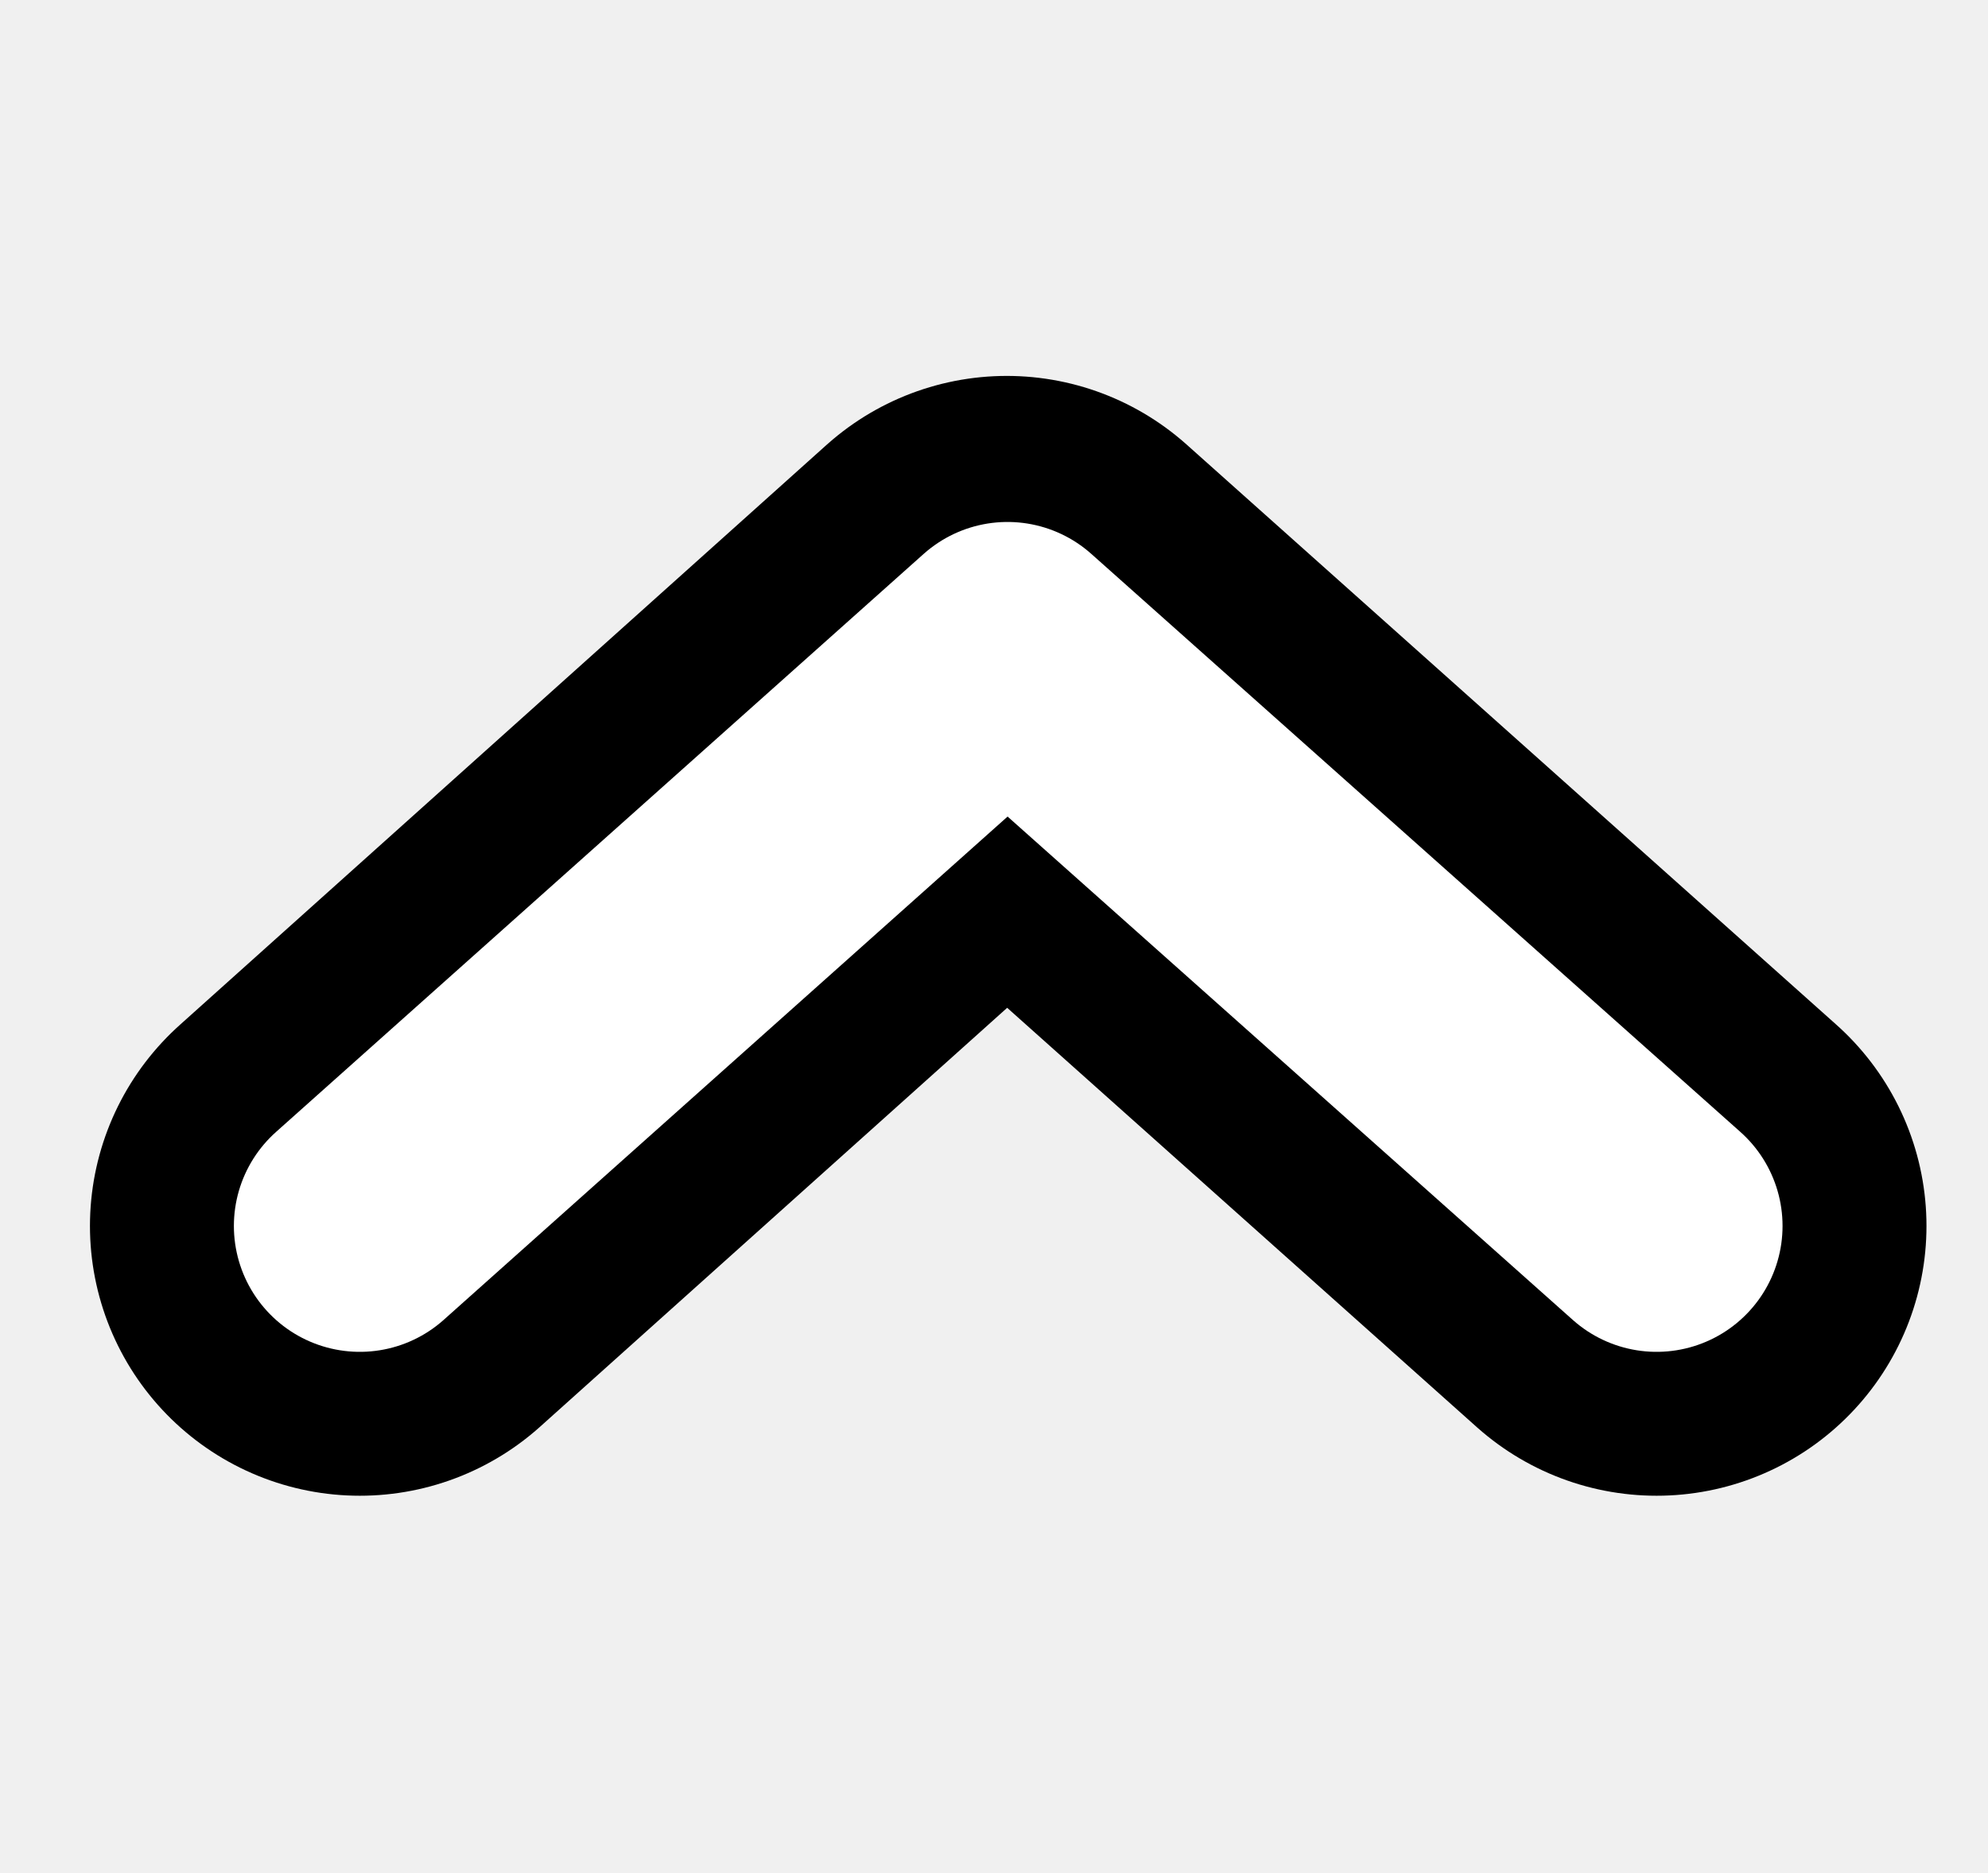
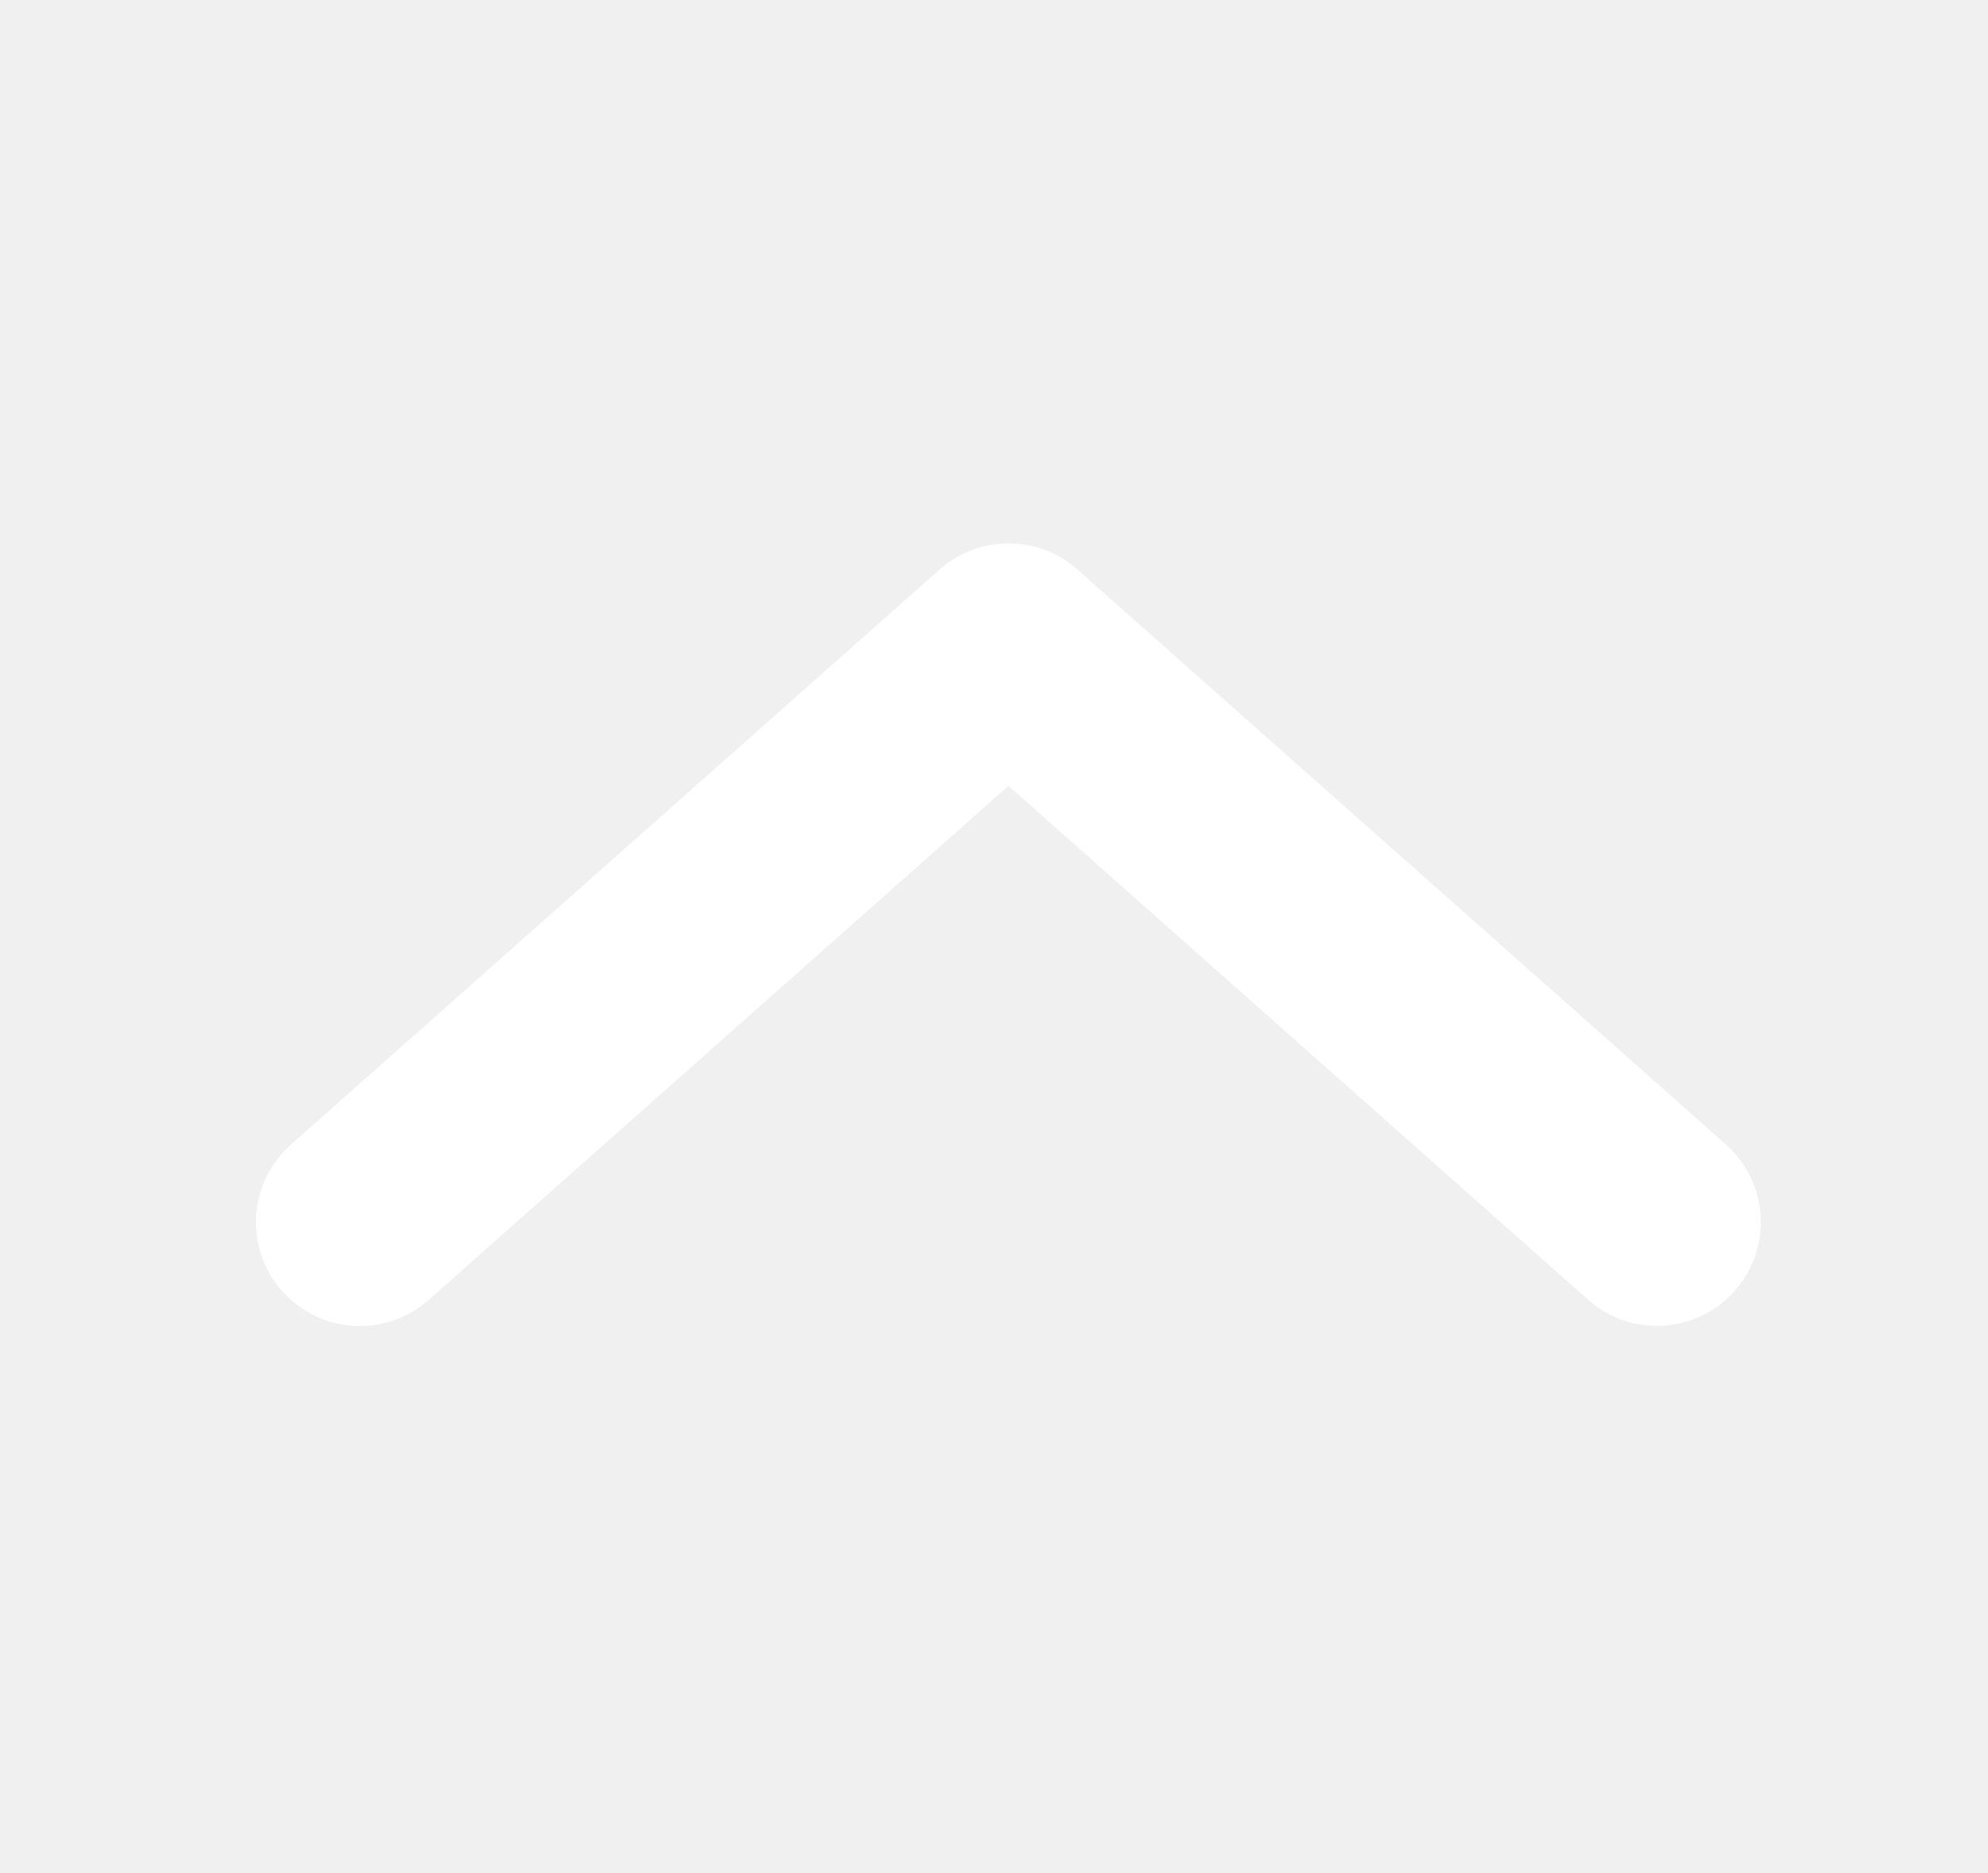
<svg xmlns="http://www.w3.org/2000/svg" width="5.525mm" height="5.205mm" viewBox="0 0 5.525 5.205" version="1.1" id="svg1" xml:space="preserve">
  <defs id="defs1" />
-   <path style="fill:none;fill-opacity:1;stroke:#000000;stroke-width:1.5;stroke-linecap:round;stroke-linejoin:round;stroke-dasharray:none;stroke-opacity:1" d="M 1,3.408 2.798,1.795 4.604,3.408" id="path1" />
-   <path style="fill:none;fill-opacity:1;stroke:#ffffff;stroke-width:0.7;stroke-linecap:round;stroke-linejoin:round;stroke-dasharray:none;stroke-opacity:1" d="M 1,3.408 2.8,1.801 4.604,3.408" id="path2" />
+   <g id="layer1" transform="translate(-8.490617,-57.47444)">
+     <g id="arrow-up-black" transform="rotate(180,11.57228,55.03359)" style="stroke-linecap:round;stroke-linejoin:round">
+       <path id="arrow-down-black-1" style="fill:#000000;fill-opacity:1;stroke:#ffffff;stroke-width:0.577;stroke-linecap:round;stroke-linejoin:round;stroke-miterlimit:3;stroke-dasharray:none;stroke-dashoffset:128.504;stroke-opacity:1" d="m 13.654,49.195 -1.802,1.598 z" />
+     </g>
+   </g>
+   <g id="layer1-8" transform="translate(-7.96145,-57.20986)">
+     <g id="arrow-up-black-8" transform="rotate(180,11.57228,55.03359)" style="stroke-linecap:round;stroke-linejoin:round">
+       <path id="arrow-down-black-1-4" style="fill:#999999;fill-opacity:1;stroke:#ffffff;stroke-width:0.577;stroke-linecap:round;stroke-linejoin:round;stroke-miterlimit:3;stroke-dasharray:none;stroke-dashoffset:128.504;stroke-opacity:1" d="m 10.578,49.46 1.802,1.598 z" />
+     </g>
+   </g>
</svg>
